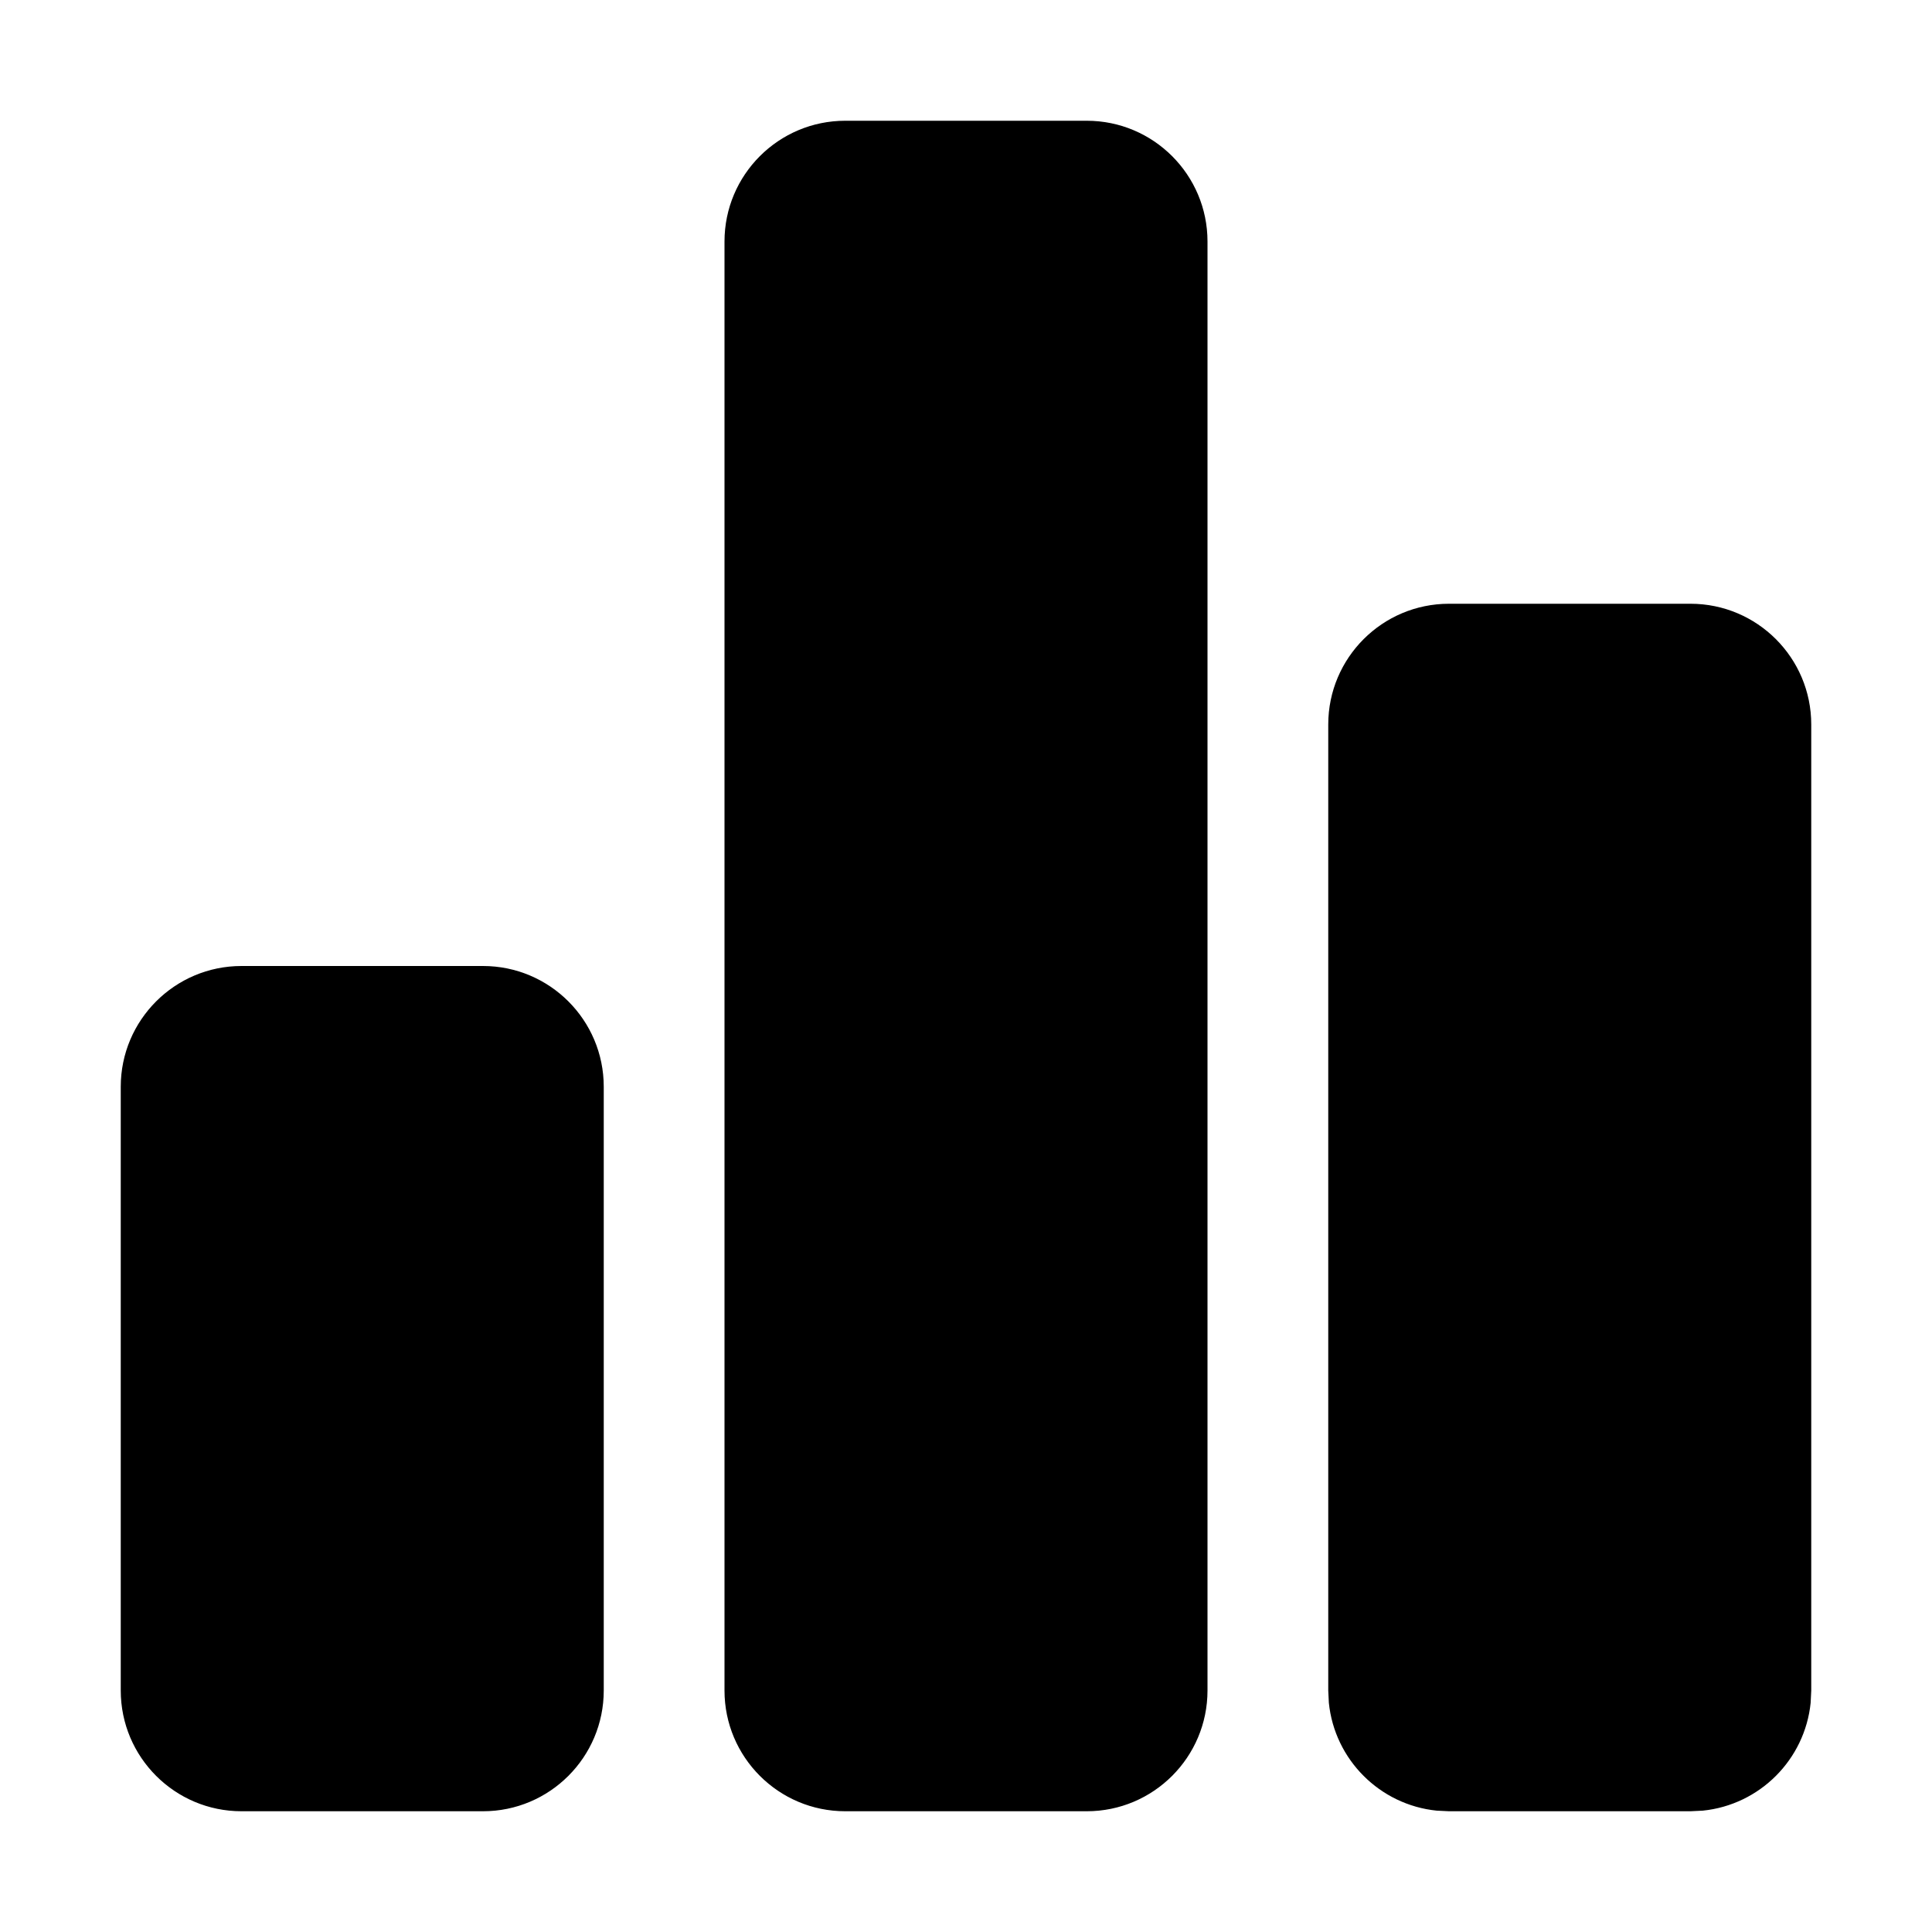
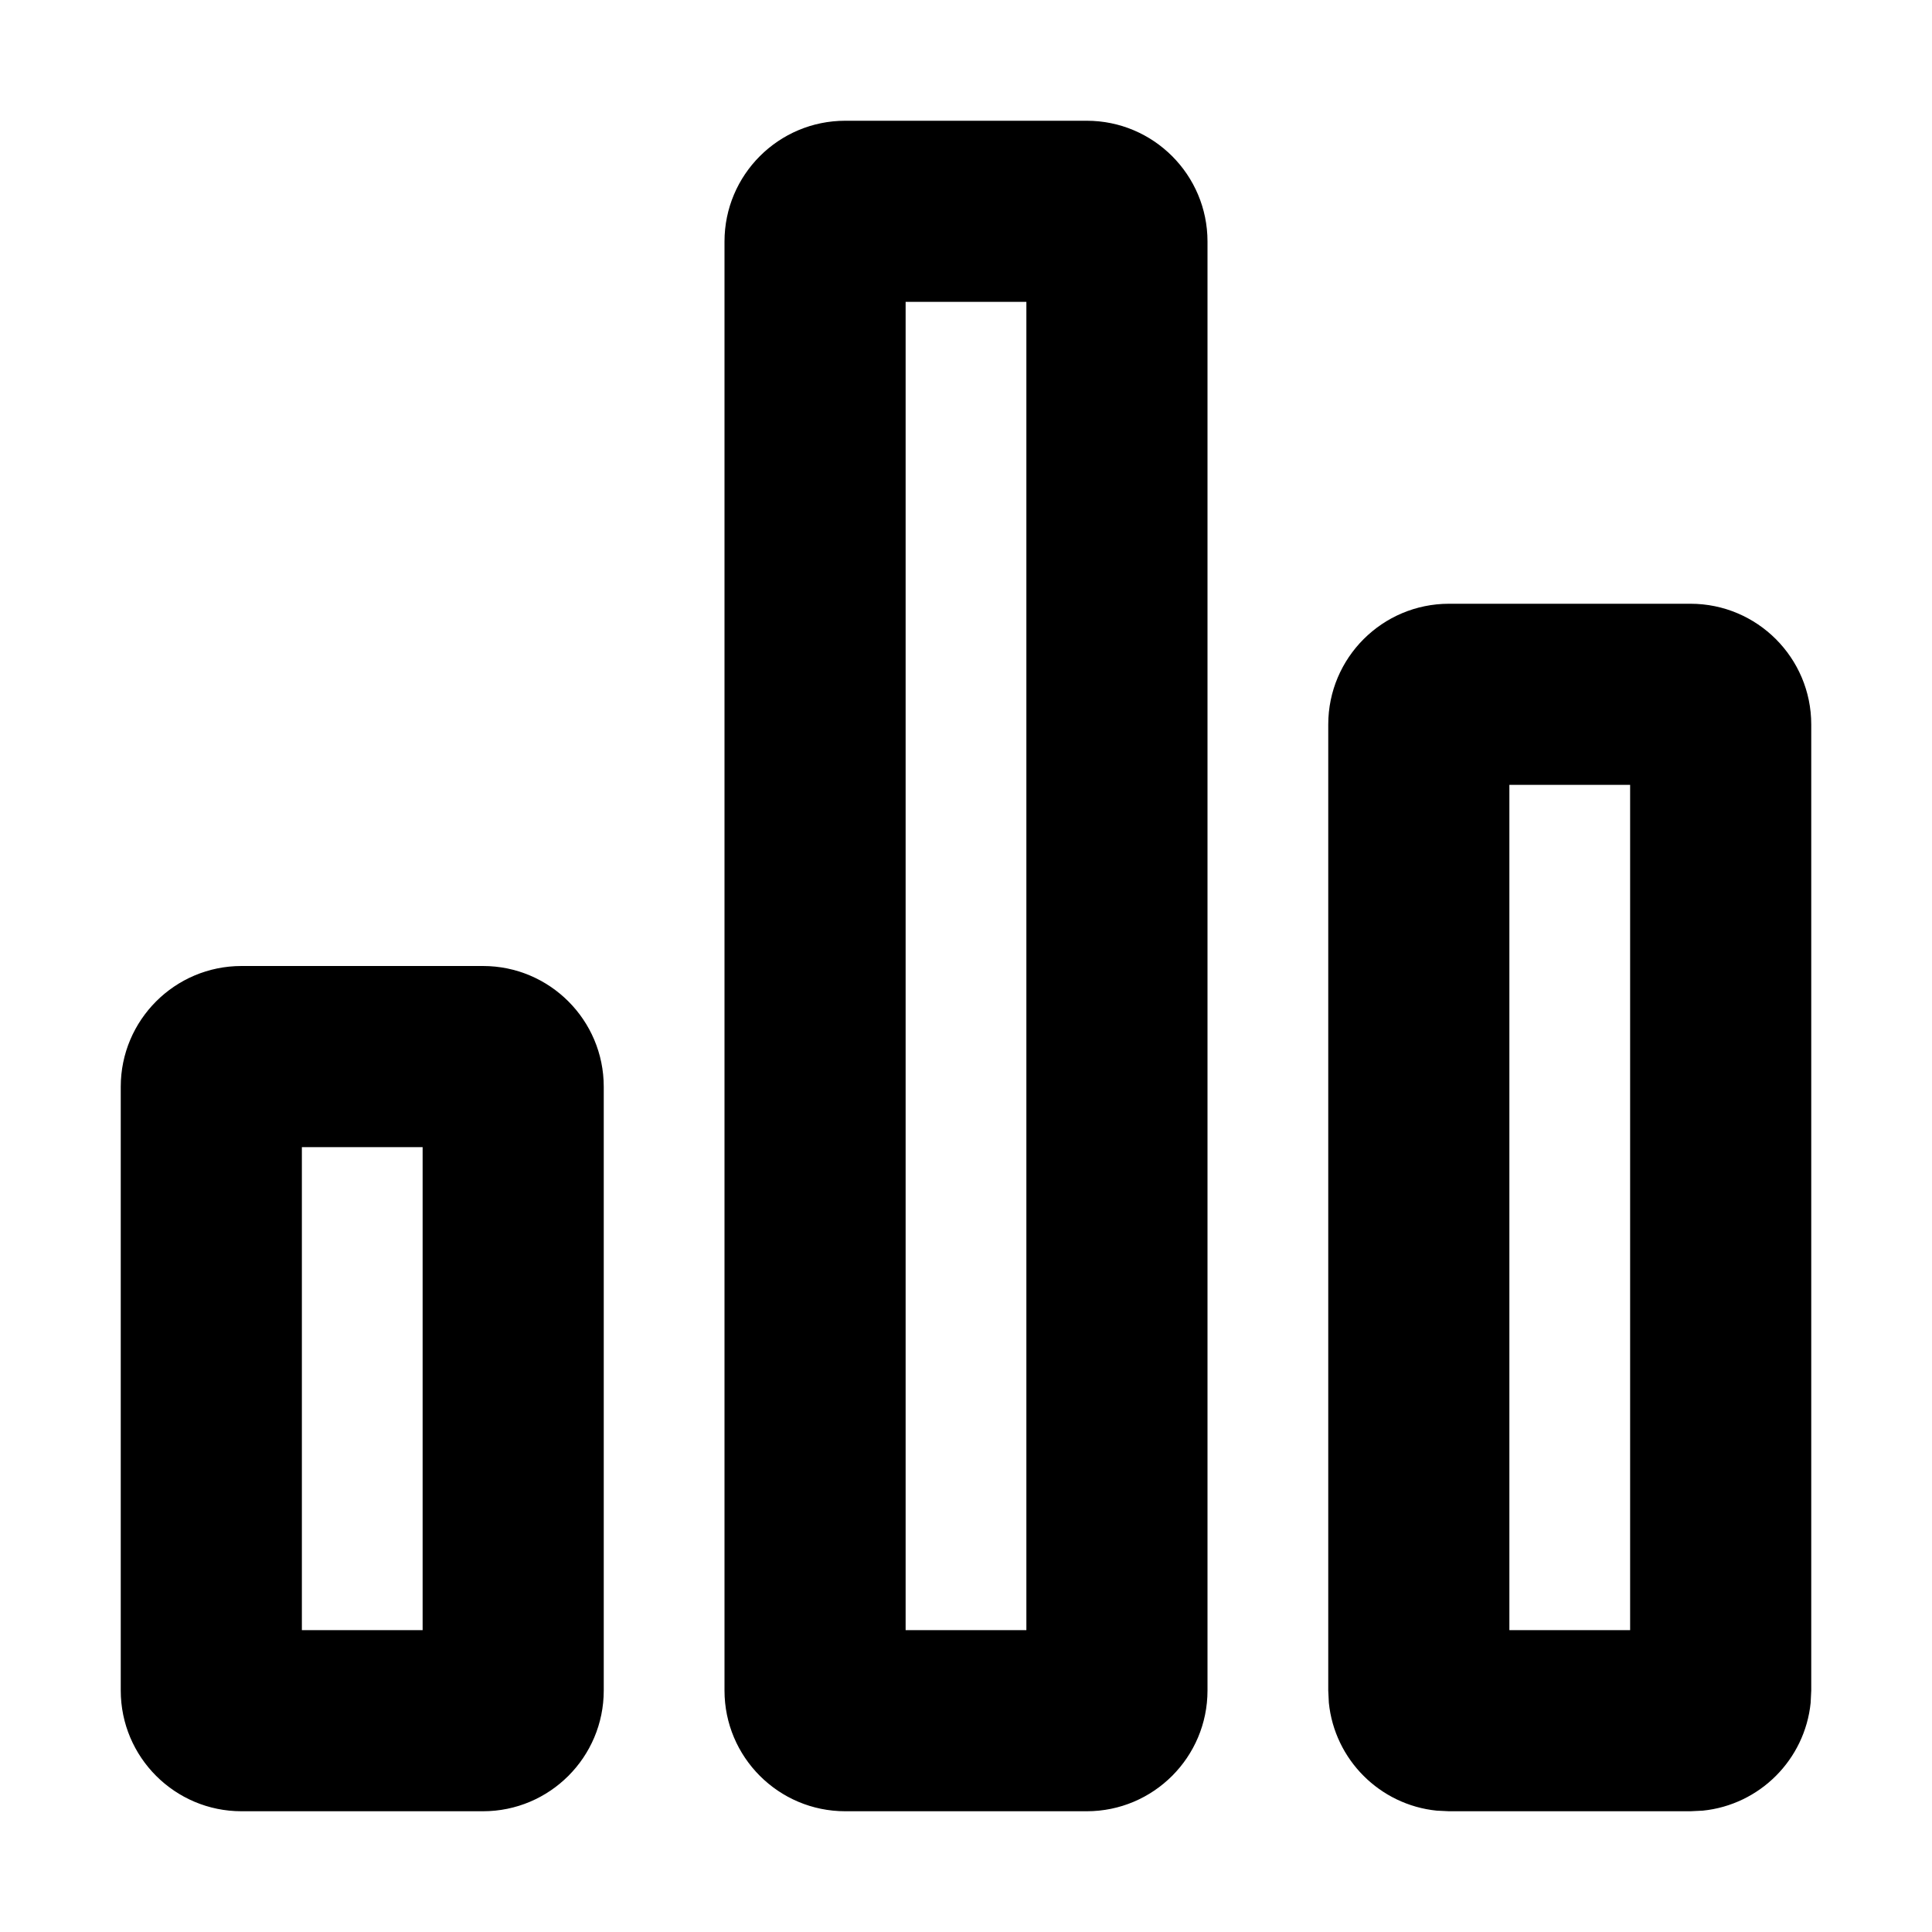
<svg xmlns="http://www.w3.org/2000/svg" width="16" height="16" viewBox="0 0 16 16" fill="none" data-fui-icon="true">
-   <path d="M4 8C4.552 8 5 8.448 5 9V14C5 14.552 4.552 15 4 15H2C1.448 15 1 14.552 1 14V9C1 8.448 1.448 8 2 8H4ZM9 1C9.552 1 10 1.448 10 2V14C10 14.552 9.552 15 9 15H7C6.448 15 6 14.552 6 14V2C6 1.448 6.448 1 7 1H9ZM14 5C14.552 5 15 5.448 15 6V14L14.995 14.102C14.947 14.573 14.573 14.947 14.102 14.995L14 15H12L11.898 14.995C11.427 14.947 11.053 14.573 11.005 14.102L11 14V6C11 5.448 11.448 5 12 5H14Z" fill="currentColor" />
+   <path d="M4 8C4.552 8 5 8.448 5 9V14C5 14.552 4.552 15 4 15H2C1.448 15 1 14.552 1 14V9C1 8.448 1.448 8 2 8H4ZM9 1C9.552 1 10 1.448 10 2V14C10 14.552 9.552 15 9 15H7C6.448 15 6 14.552 6 14V2C6 1.448 6.448 1 7 1H9ZM14 5C14.552 5 15 5.448 15 6V14L14.995 14.102C14.947 14.573 14.573 14.947 14.102 14.995L14 15H12L11.898 14.995C11.427 14.947 11.053 14.573 11.005 14.102L11 14V6C11 5.448 11.448 5 12 5H14ZM2.5 13.5H3.5V9.5H2.5V13.5ZM7.5 13.5H8.5V2.5H7.5V13.5ZM12.5 13.5H13.5V6.5H12.5V13.5Z" fill="currentColor" />
</svg>
